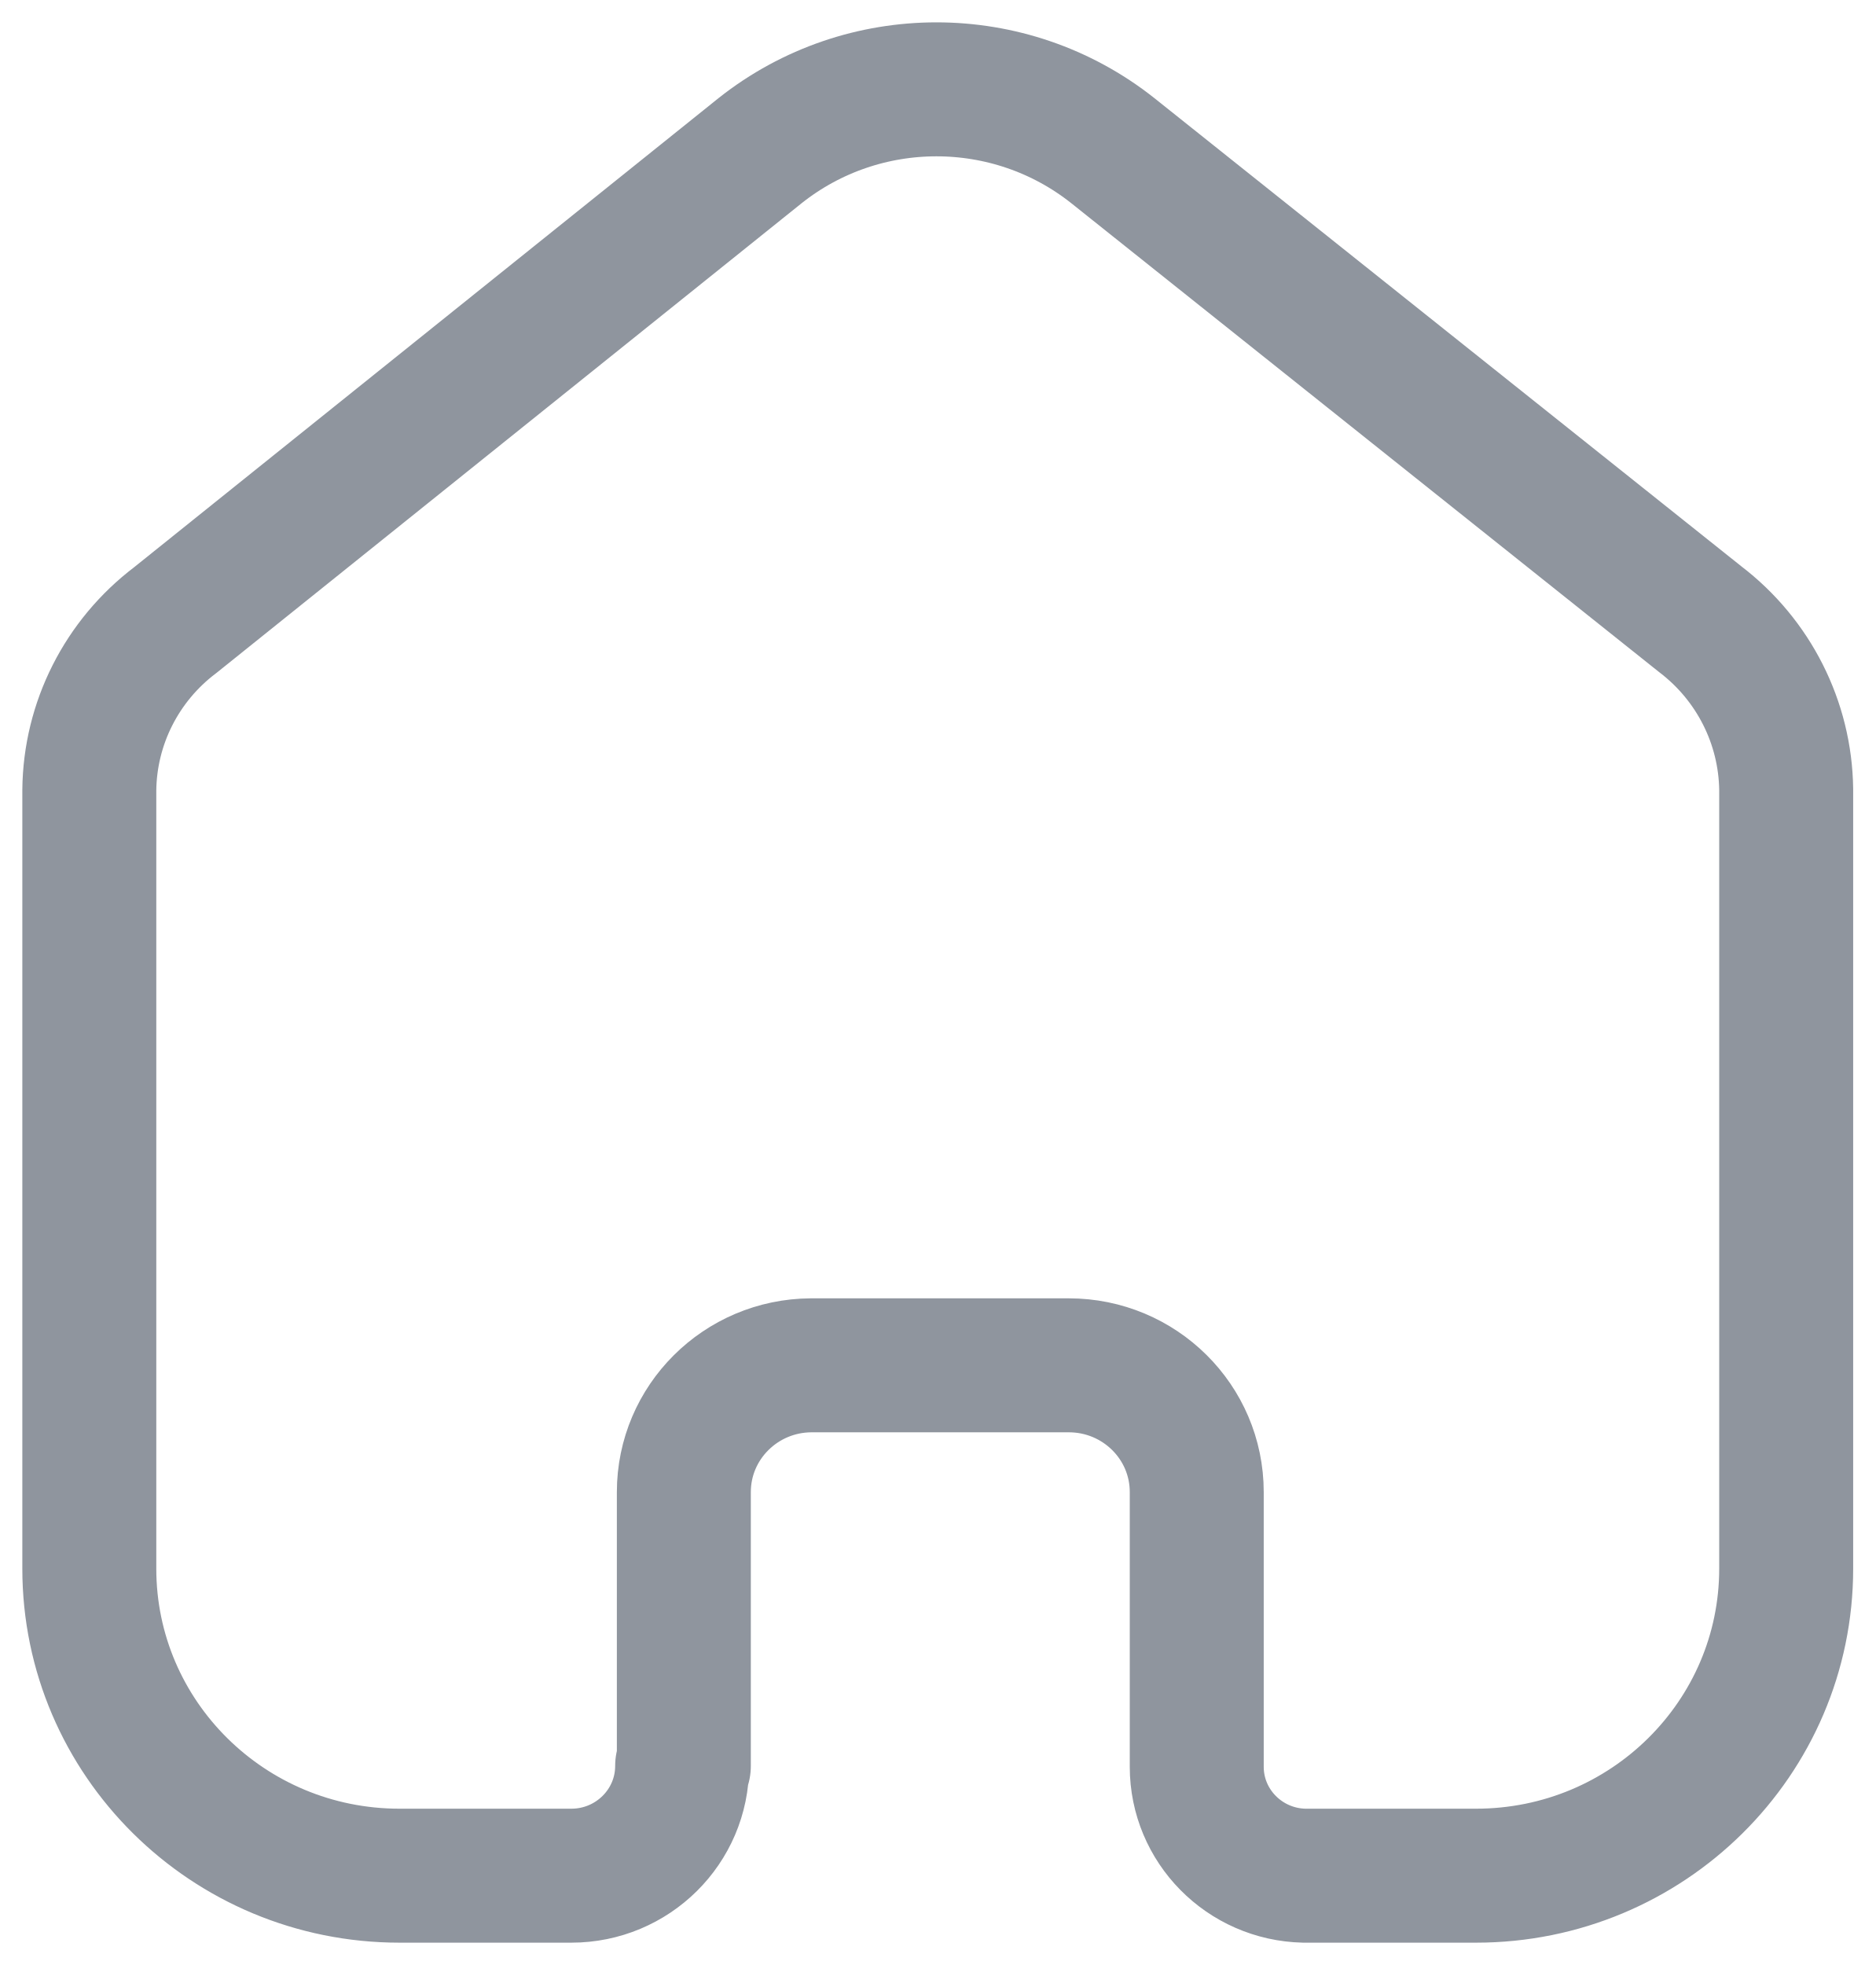
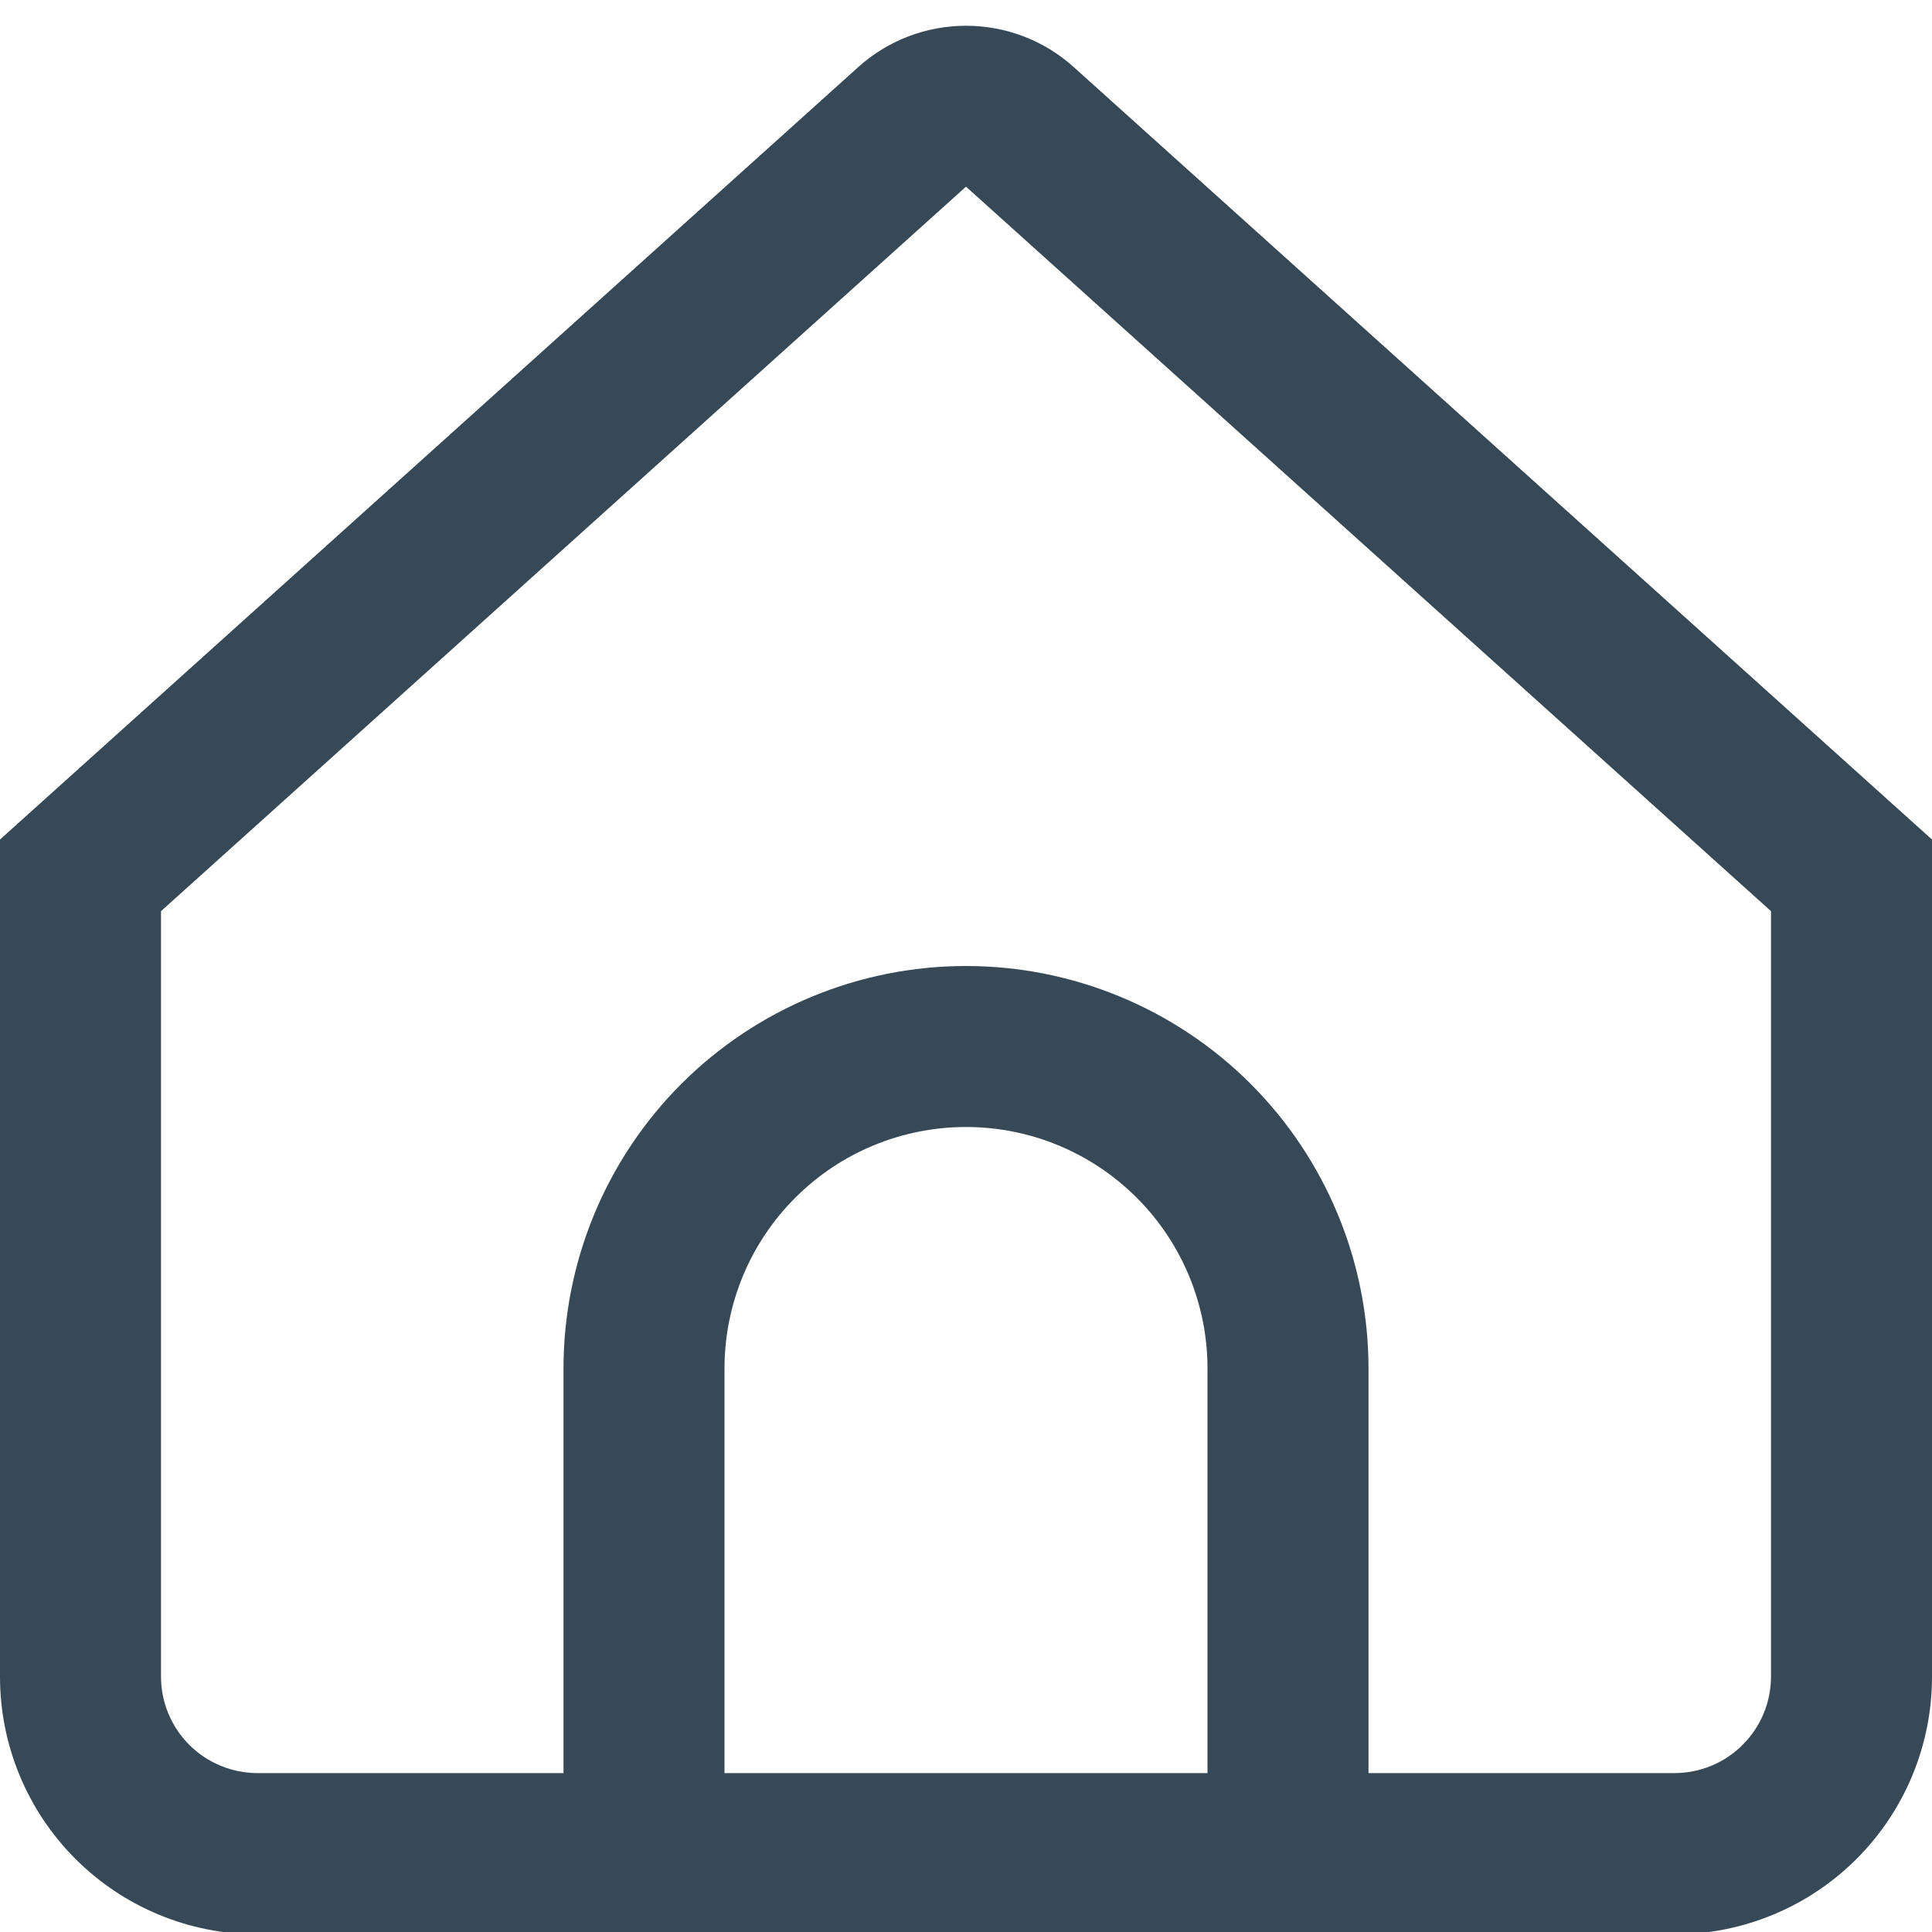
- <svg xmlns="http://www.w3.org/2000/svg" width="21" height="22" fill="none" viewBox="0 0 21 22">
-   <path stroke="#8F959E" stroke-linecap="round" stroke-linejoin="round" stroke-width="1.5" d="M7.657 19.771V16.705C7.657 15.925 8.293 15.291 9.081 15.286H11.967C12.759 15.286 13.4 15.921 13.4 16.705V19.781C13.4 20.443 13.934 20.985 14.603 21H16.527C18.445 21 20 19.461 20 17.562V8.838C19.99 8.091 19.636 7.389 19.038 6.933L12.458 1.685C11.305 0.772 9.666 0.772 8.513 1.685L1.962 6.943C1.362 7.397 1.007 8.1 1 8.847V17.562C1 19.461 2.555 21 4.473 21H6.397C7.082 21 7.638 20.45 7.638 19.771" />
+ <svg xmlns="http://www.w3.org/2000/svg" width="24" height="24" viewBox="0 0 24 24" fill="none">
+   <path d="M13.338 0.833C12.971 0.502 12.494 0.32 12 0.32C11.506 0.32 11.029 0.502 10.662 0.833L0 10.429V20.829C0 21.678 0.337 22.492 0.937 23.092C1.537 23.692 2.351 24.029 3.2 24.029H20.8C21.649 24.029 22.463 23.692 23.063 23.092C23.663 22.492 24 21.678 24 20.829V10.429L13.338 0.833ZM15 22.026H9V17C9 16.204 9.316 15.441 9.879 14.879C10.441 14.316 11.204 14 12 14C12.796 14 13.559 14.316 14.121 14.879C14.684 15.441 15 16.204 15 17V22.026ZM22 20.826C22 21.144 21.874 21.45 21.648 21.675C21.424 21.9 21.118 22.026 20.8 22.026H17V17C17 15.674 16.473 14.402 15.536 13.464C14.598 12.527 13.326 12 12 12C10.674 12 9.402 12.527 8.464 13.464C7.527 14.402 7 15.674 7 17V22.026H3.2C2.882 22.026 2.577 21.9 2.351 21.675C2.126 21.45 2 21.144 2 20.826V11.319L12 2.319L22 11.319V20.826Z" fill="#374957" />
</svg>
